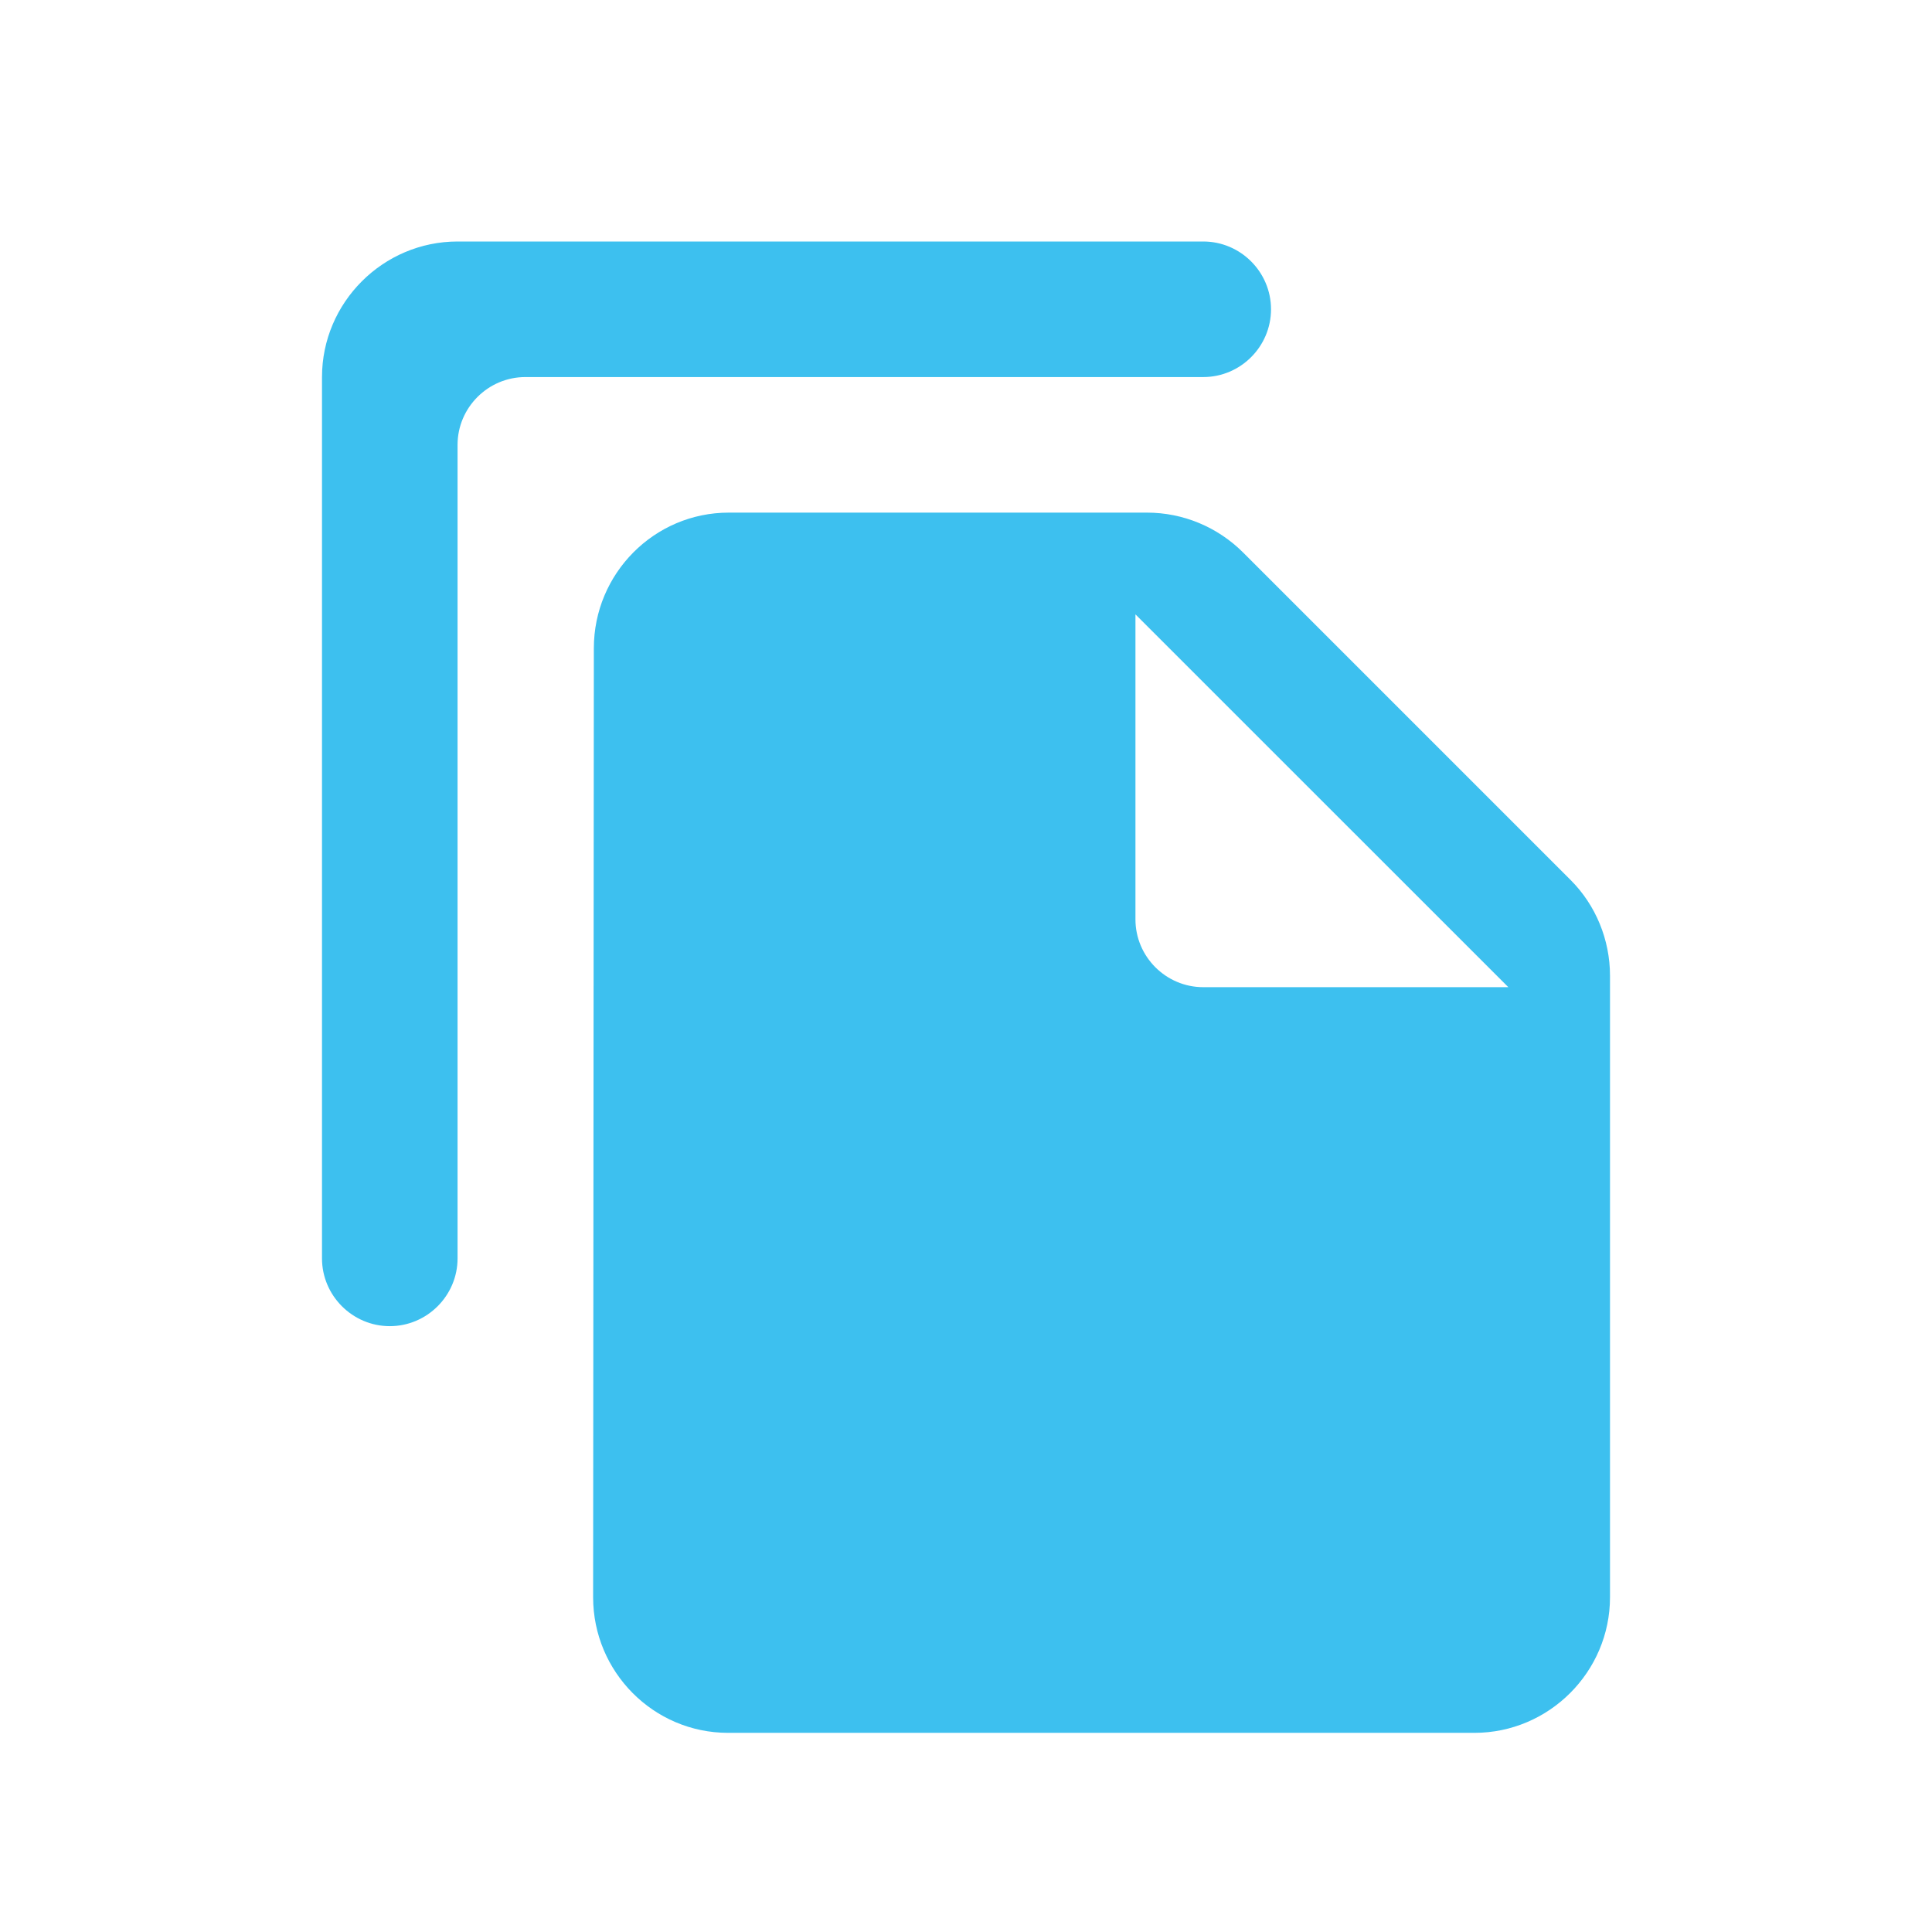
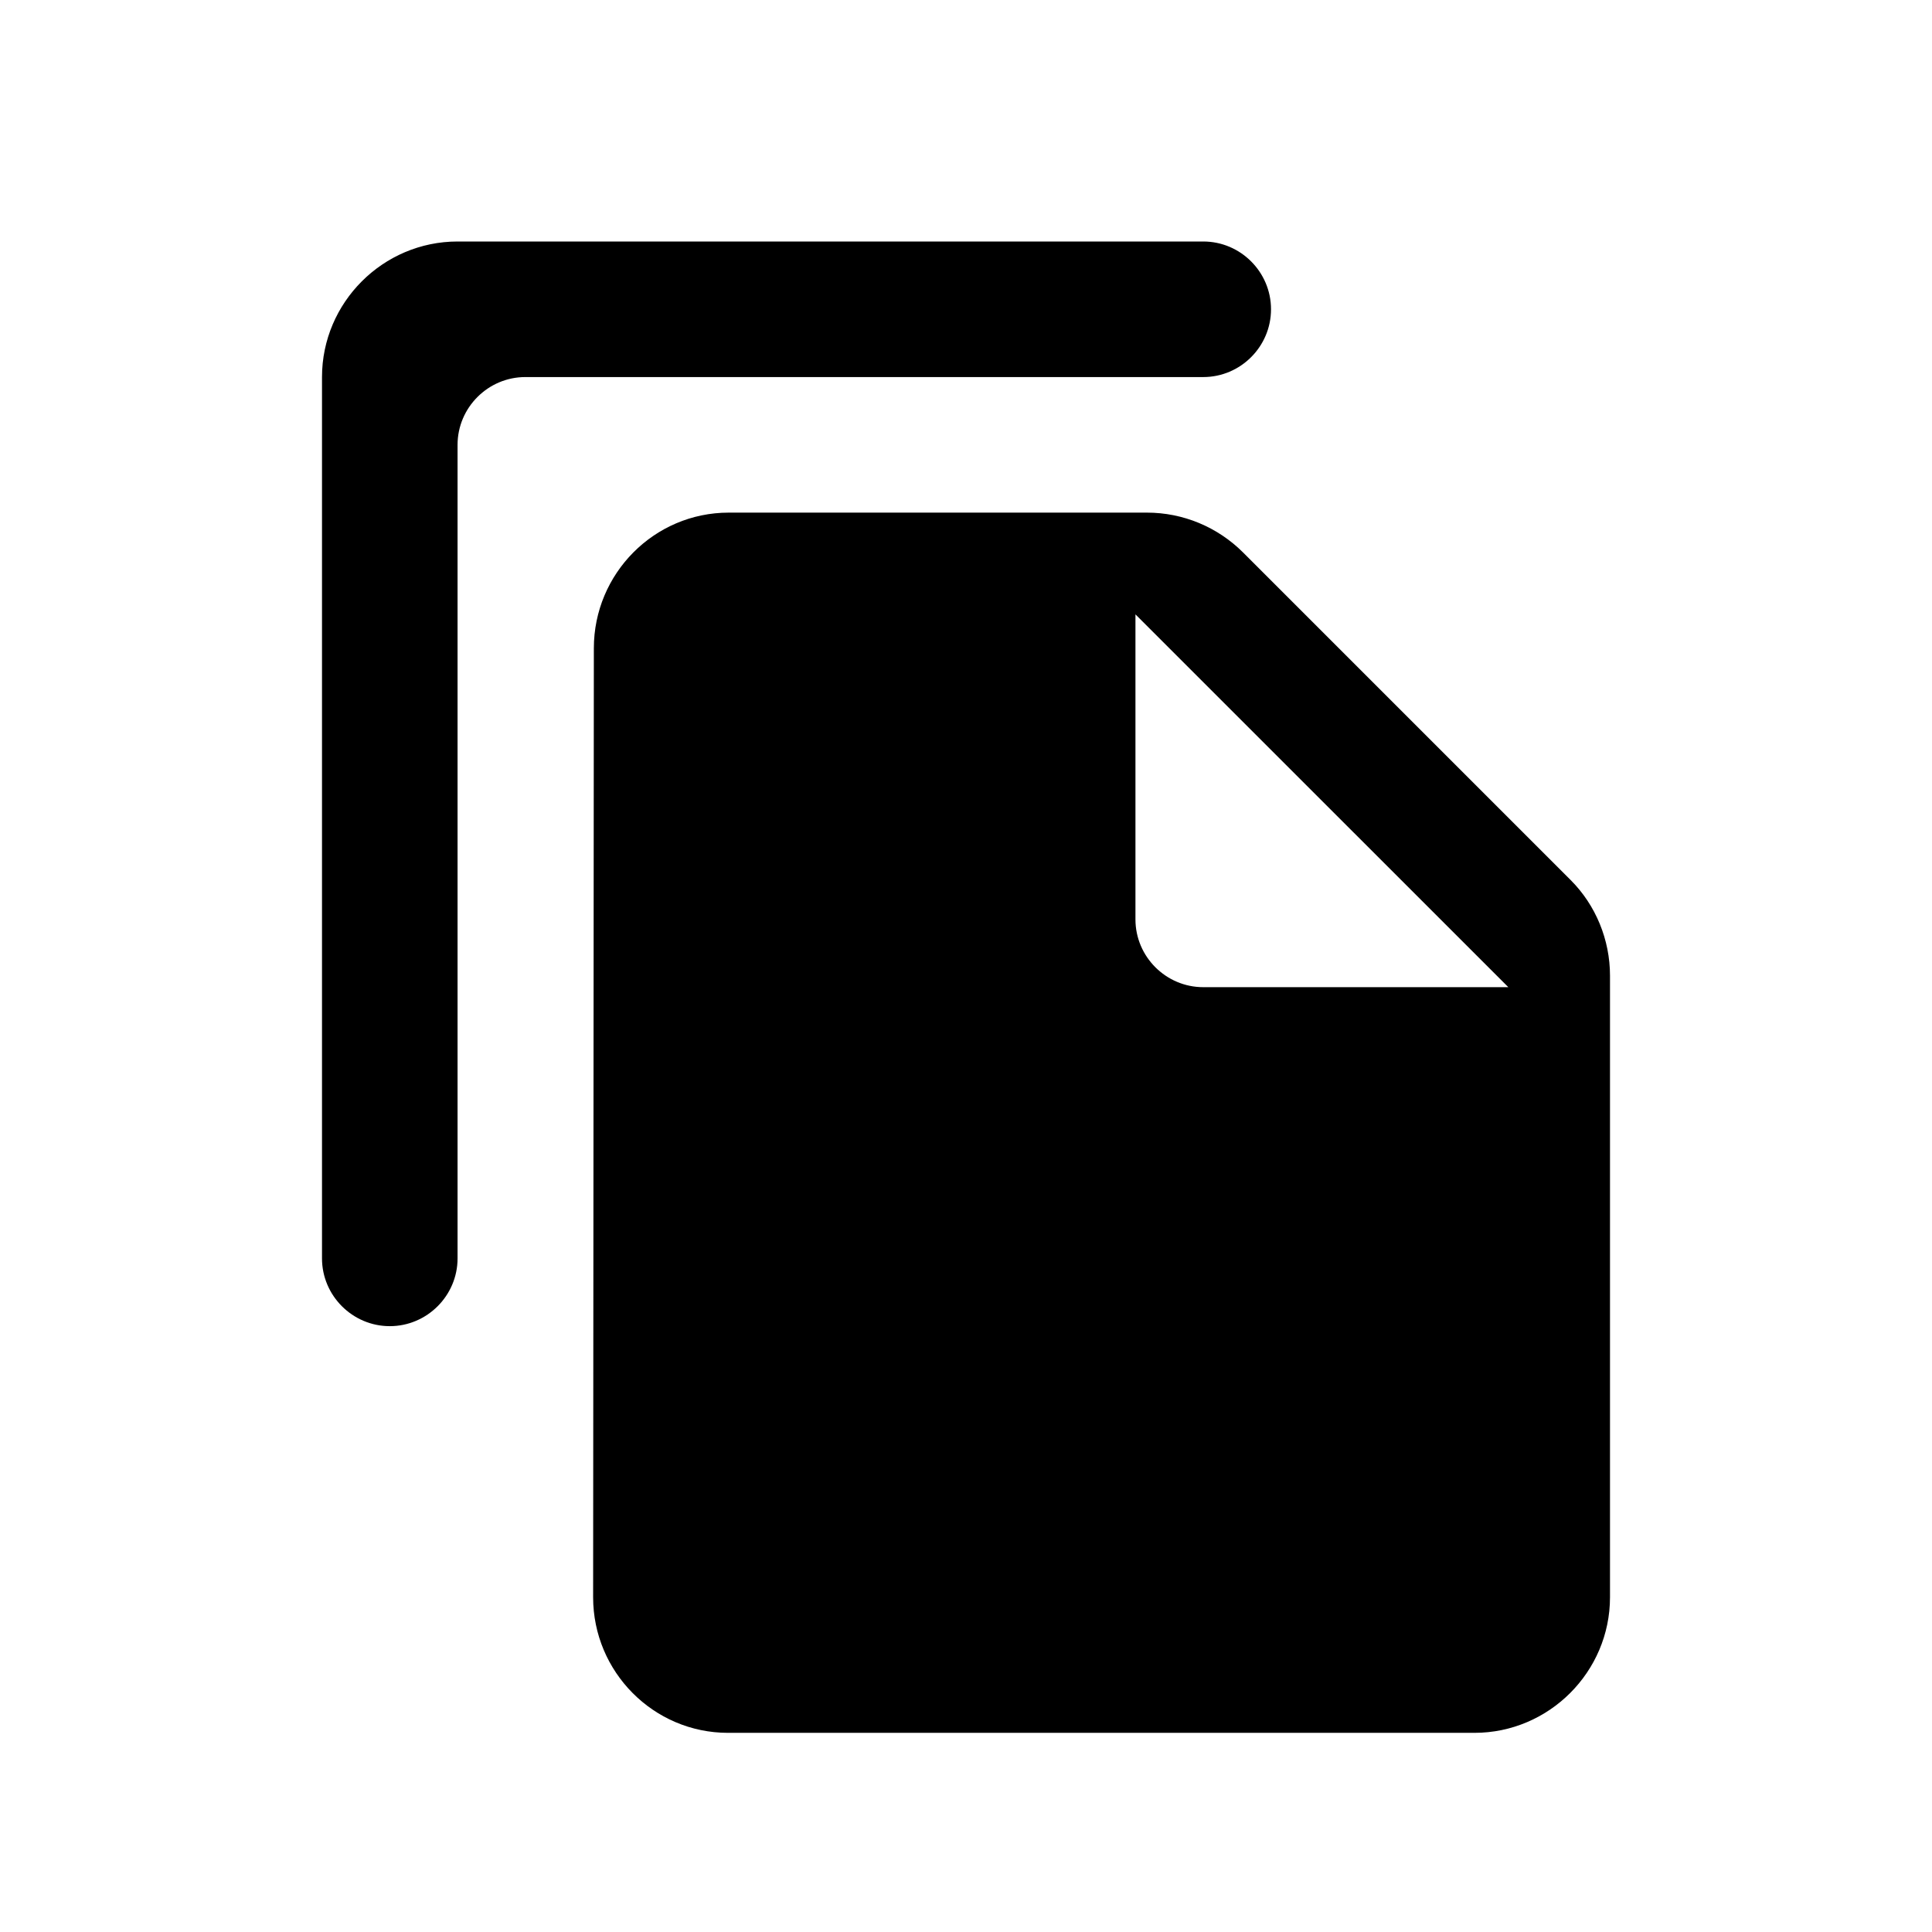
<svg xmlns="http://www.w3.org/2000/svg" width="24px" height="24px" viewBox="0 0 24 24" version="1.1">
-   <g id="Icons-/-Interface-/-Copy" stroke="none" stroke-width="1" fill="none" fill-rule="evenodd">
-     <path d="M14.947,3 L5.684,3 C4.758,3 4,3.758 4,4.684 L4,15.632 C4,16.095 4.379,16.474 4.842,16.474 C5.305,16.474 5.684,16.095 5.684,15.632 L5.684,5.526 C5.684,5.063 6.063,4.684 6.526,4.684 L14.947,4.684 C15.411,4.684 15.789,4.305 15.789,3.842 C15.789,3.379 15.411,3 14.947,3 Z M15.444,6.865 L19.512,10.933 C19.823,11.244 20,11.674 20,12.12 L20,19.842 C20,20.768 19.242,21.526 18.316,21.526 L9.044,21.526 C8.118,21.526 7.368,20.768 7.368,19.842 L7.377,8.053 C7.377,7.126 8.126,6.368 9.053,6.368 L14.248,6.368 C14.695,6.368 15.124,6.545 15.444,6.865 Z M14.947,12.263 L18.737,12.263 L14.105,7.632 L14.105,11.421 C14.105,11.884 14.484,12.263 14.947,12.263 Z" id="Shape" fill="#3DC0EF" />
+   <g id="Icons-/-Interface-/-Copy" stroke="none" stroke-width="1">
+     <path d="M14.947,3 L5.684,3 C4.758,3 4,3.758 4,4.684 L4,15.632 C4,16.095 4.379,16.474 4.842,16.474 C5.305,16.474 5.684,16.095 5.684,15.632 L5.684,5.526 C5.684,5.063 6.063,4.684 6.526,4.684 L14.947,4.684 C15.411,4.684 15.789,4.305 15.789,3.842 C15.789,3.379 15.411,3 14.947,3 Z M15.444,6.865 L19.512,10.933 C19.823,11.244 20,11.674 20,12.12 L20,19.842 C20,20.768 19.242,21.526 18.316,21.526 L9.044,21.526 C8.118,21.526 7.368,20.768 7.368,19.842 L7.377,8.053 C7.377,7.126 8.126,6.368 9.053,6.368 L14.248,6.368 C14.695,6.368 15.124,6.545 15.444,6.865 Z M14.947,12.263 L18.737,12.263 L14.105,7.632 L14.105,11.421 C14.105,11.884 14.484,12.263 14.947,12.263 Z" id="Shape" />
  </g>
</svg>
